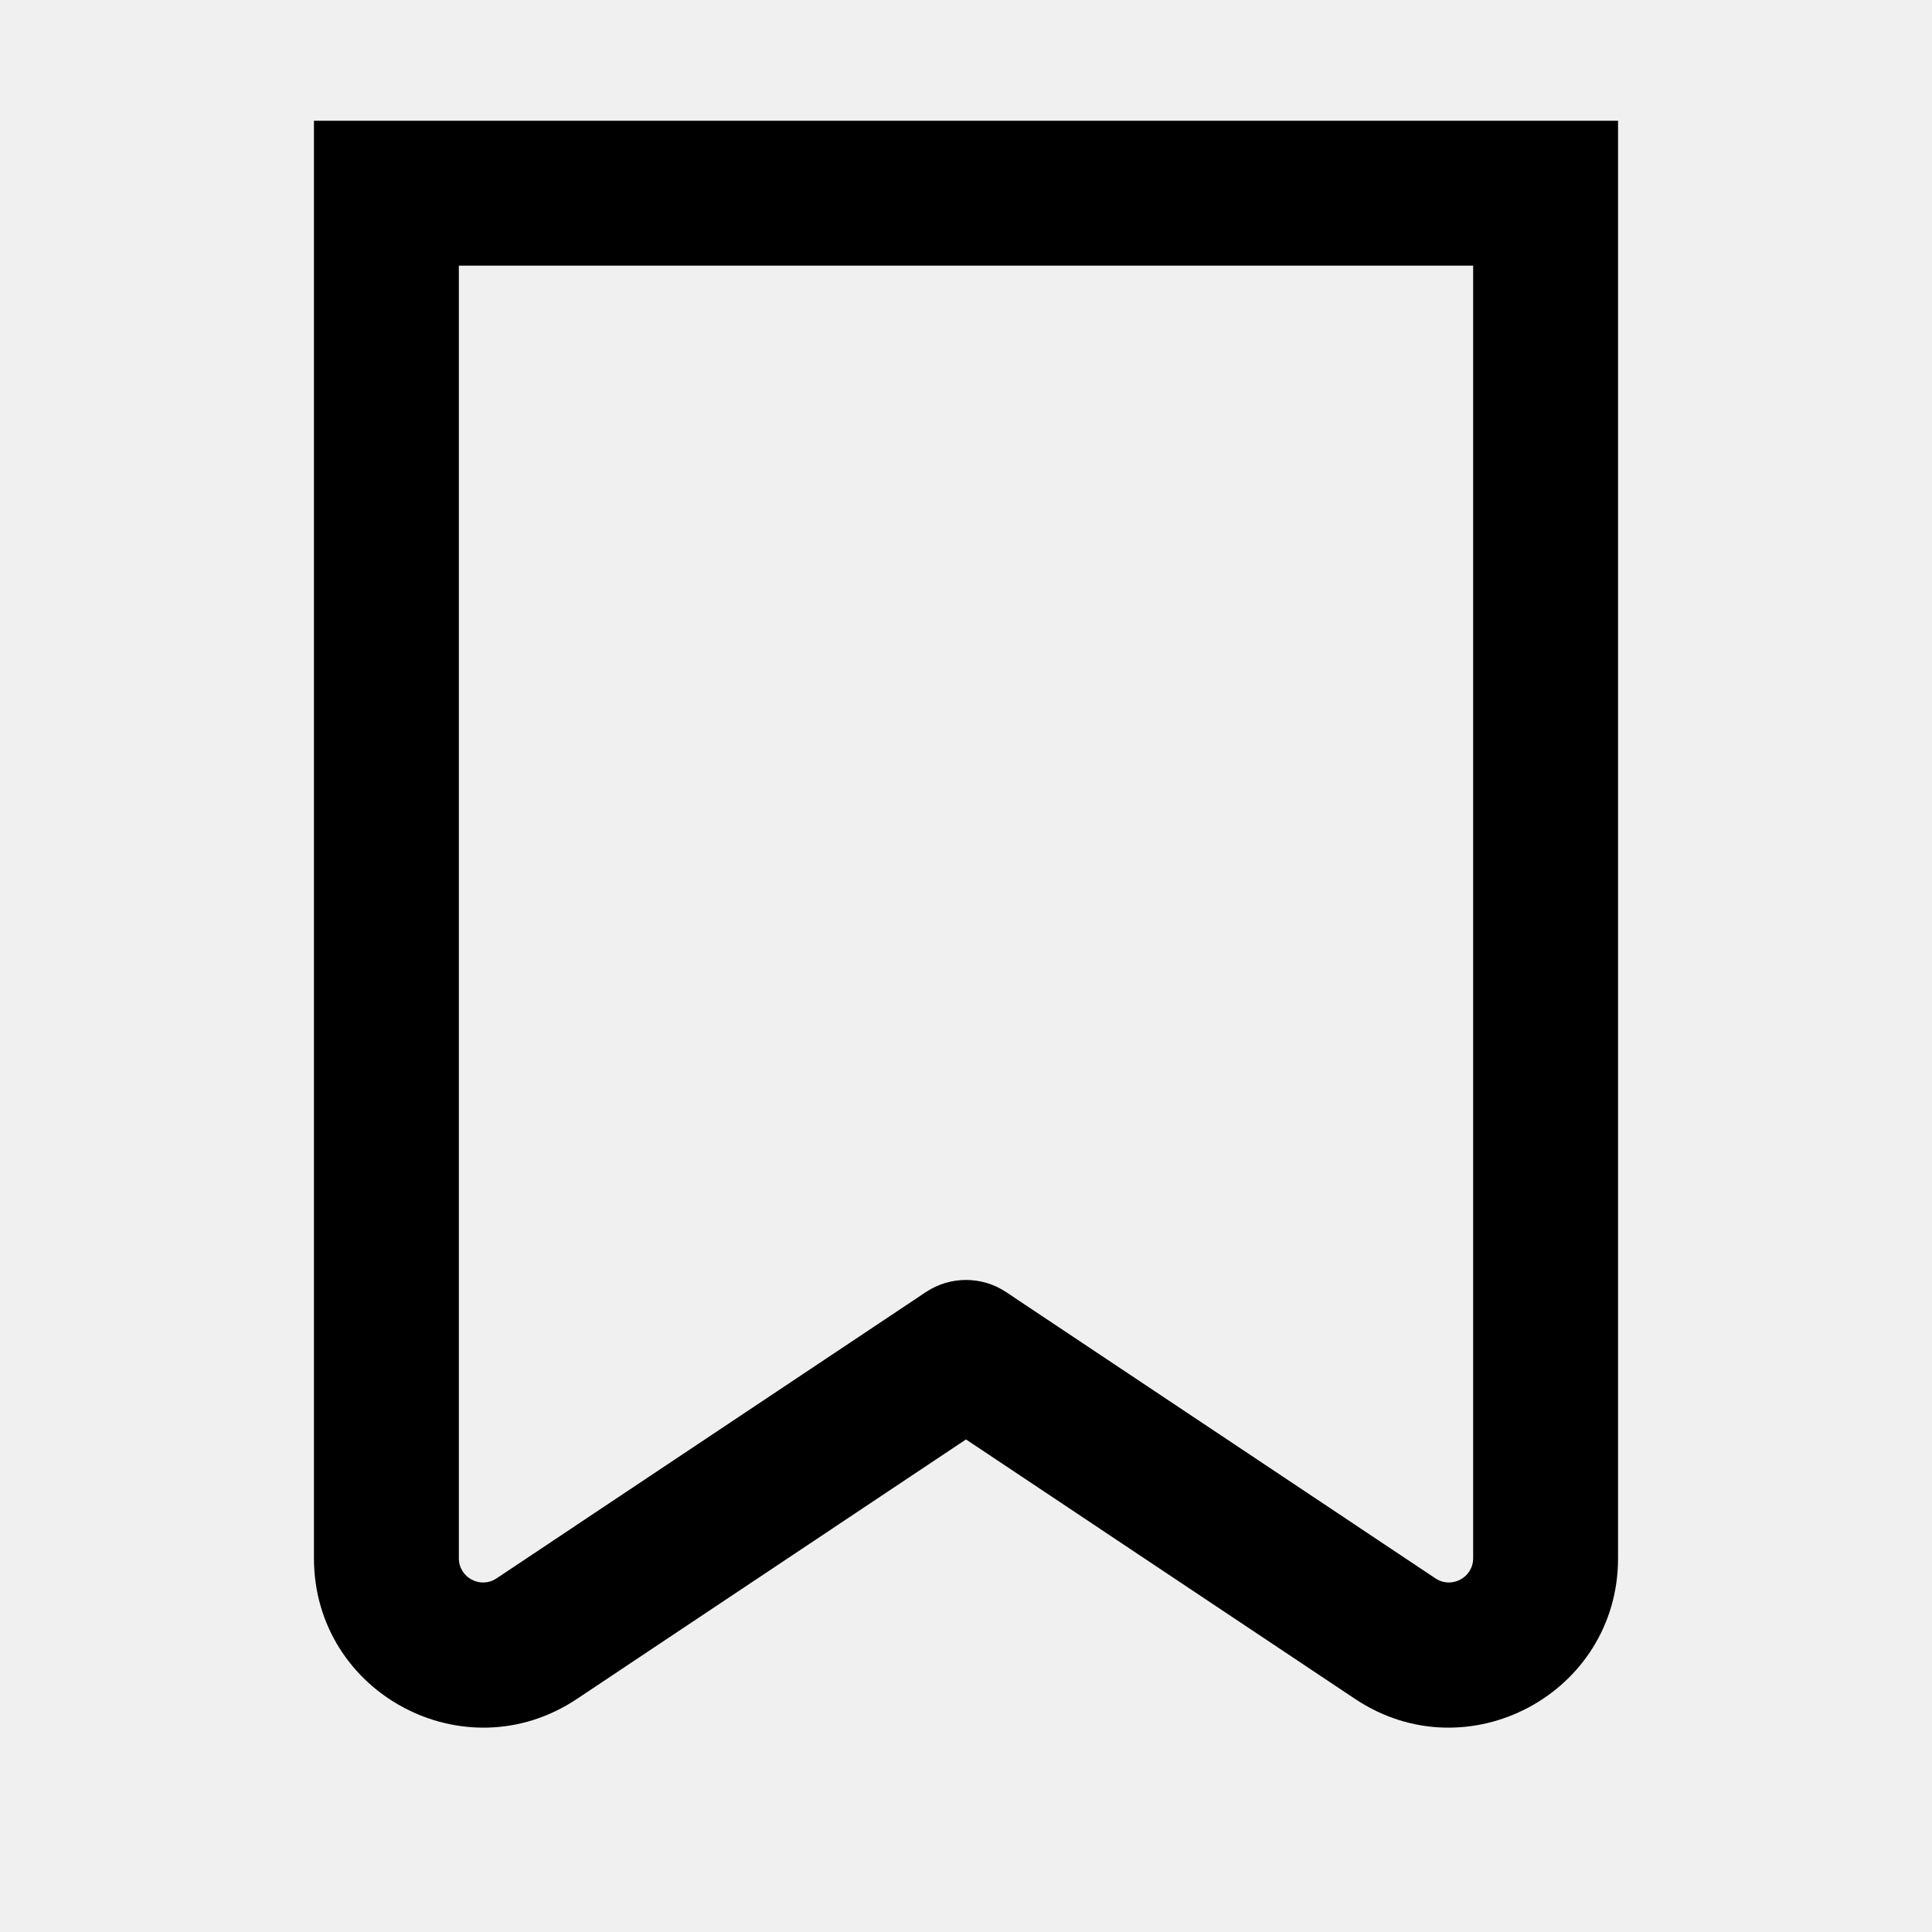
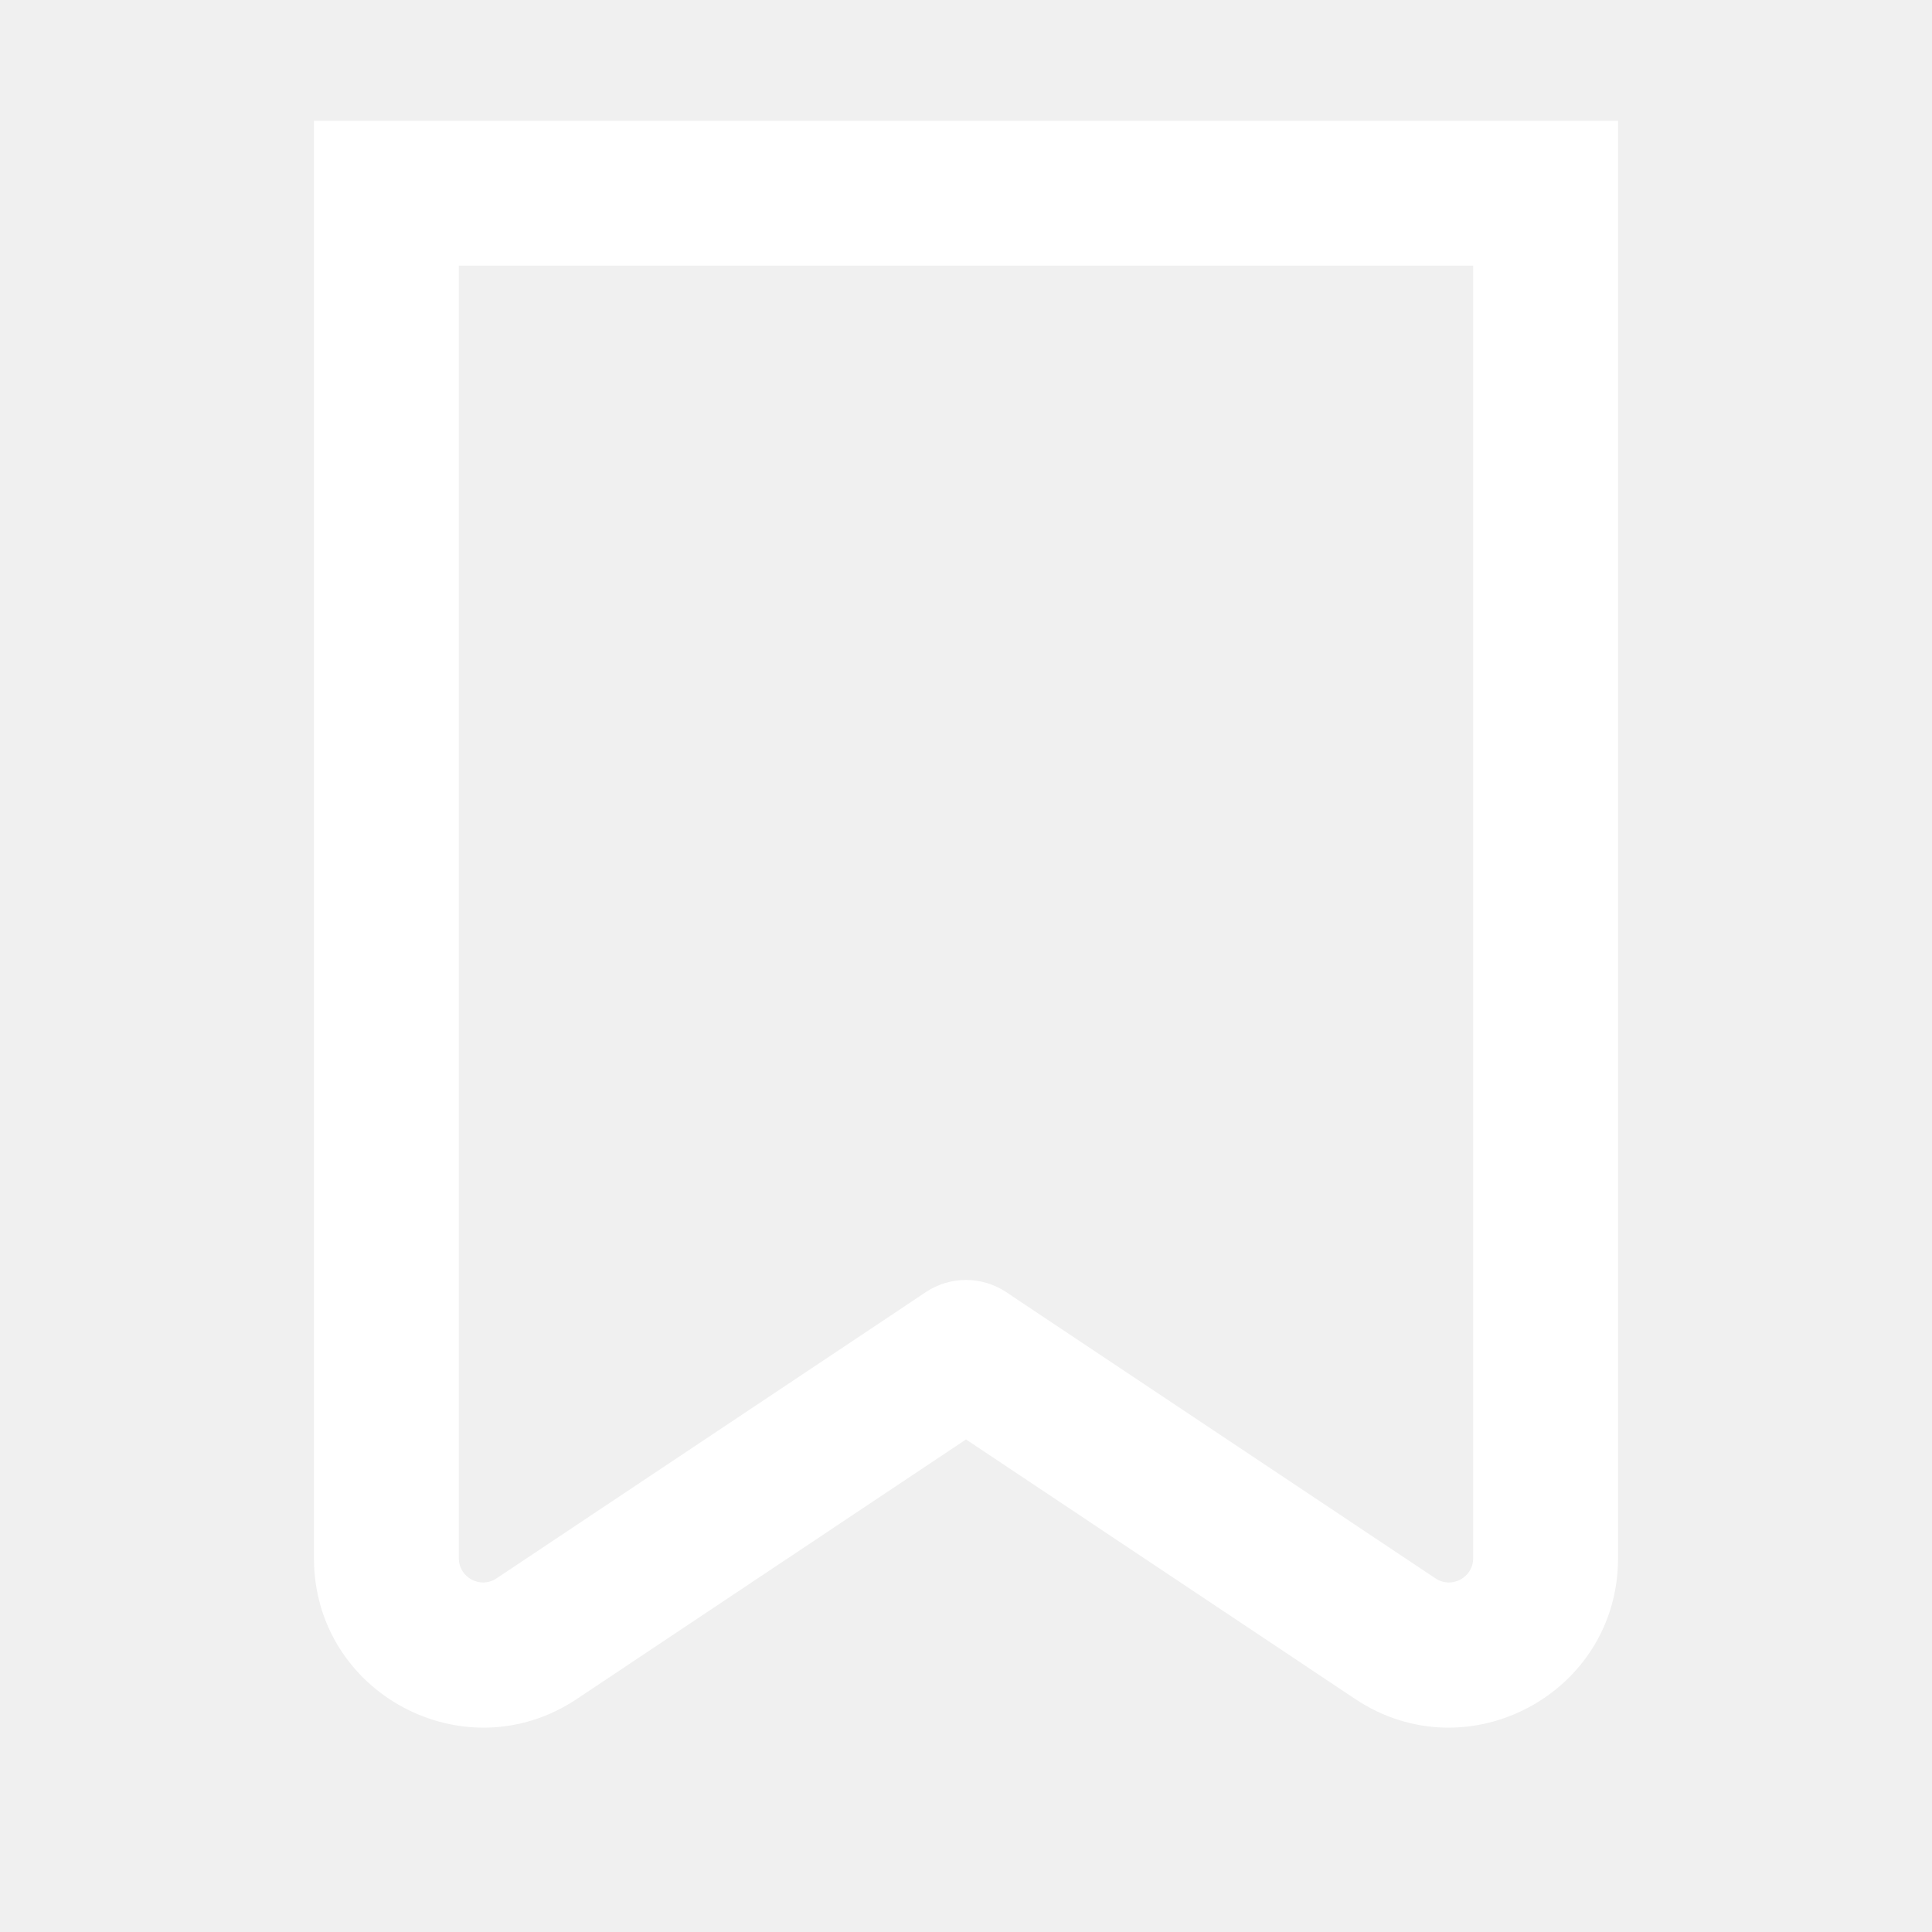
- <svg xmlns="http://www.w3.org/2000/svg" viewBox="0 0 20 20" width="20px" id="wishlist">
+ <svg xmlns="http://www.w3.org/2000/svg" viewBox="0 0 20 20" width="20px" fill="#fff">
  <path fill-rule="evenodd" clip-rule="evenodd" d="M3.25 1.25H16.75V16.131C16.75 17.529 15.192 18.363 14.029 17.588L10 14.901L5.971 17.588C4.808 18.363 3.25 17.529 3.25 16.131V1.25ZM4.75 2.75V16.131C4.75 16.331 4.973 16.45 5.139 16.34L9.584 13.376C9.836 13.208 10.164 13.208 10.416 13.376L14.861 16.34C15.027 16.45 15.25 16.331 15.25 16.131V2.75H4.75Z" />
</svg>
